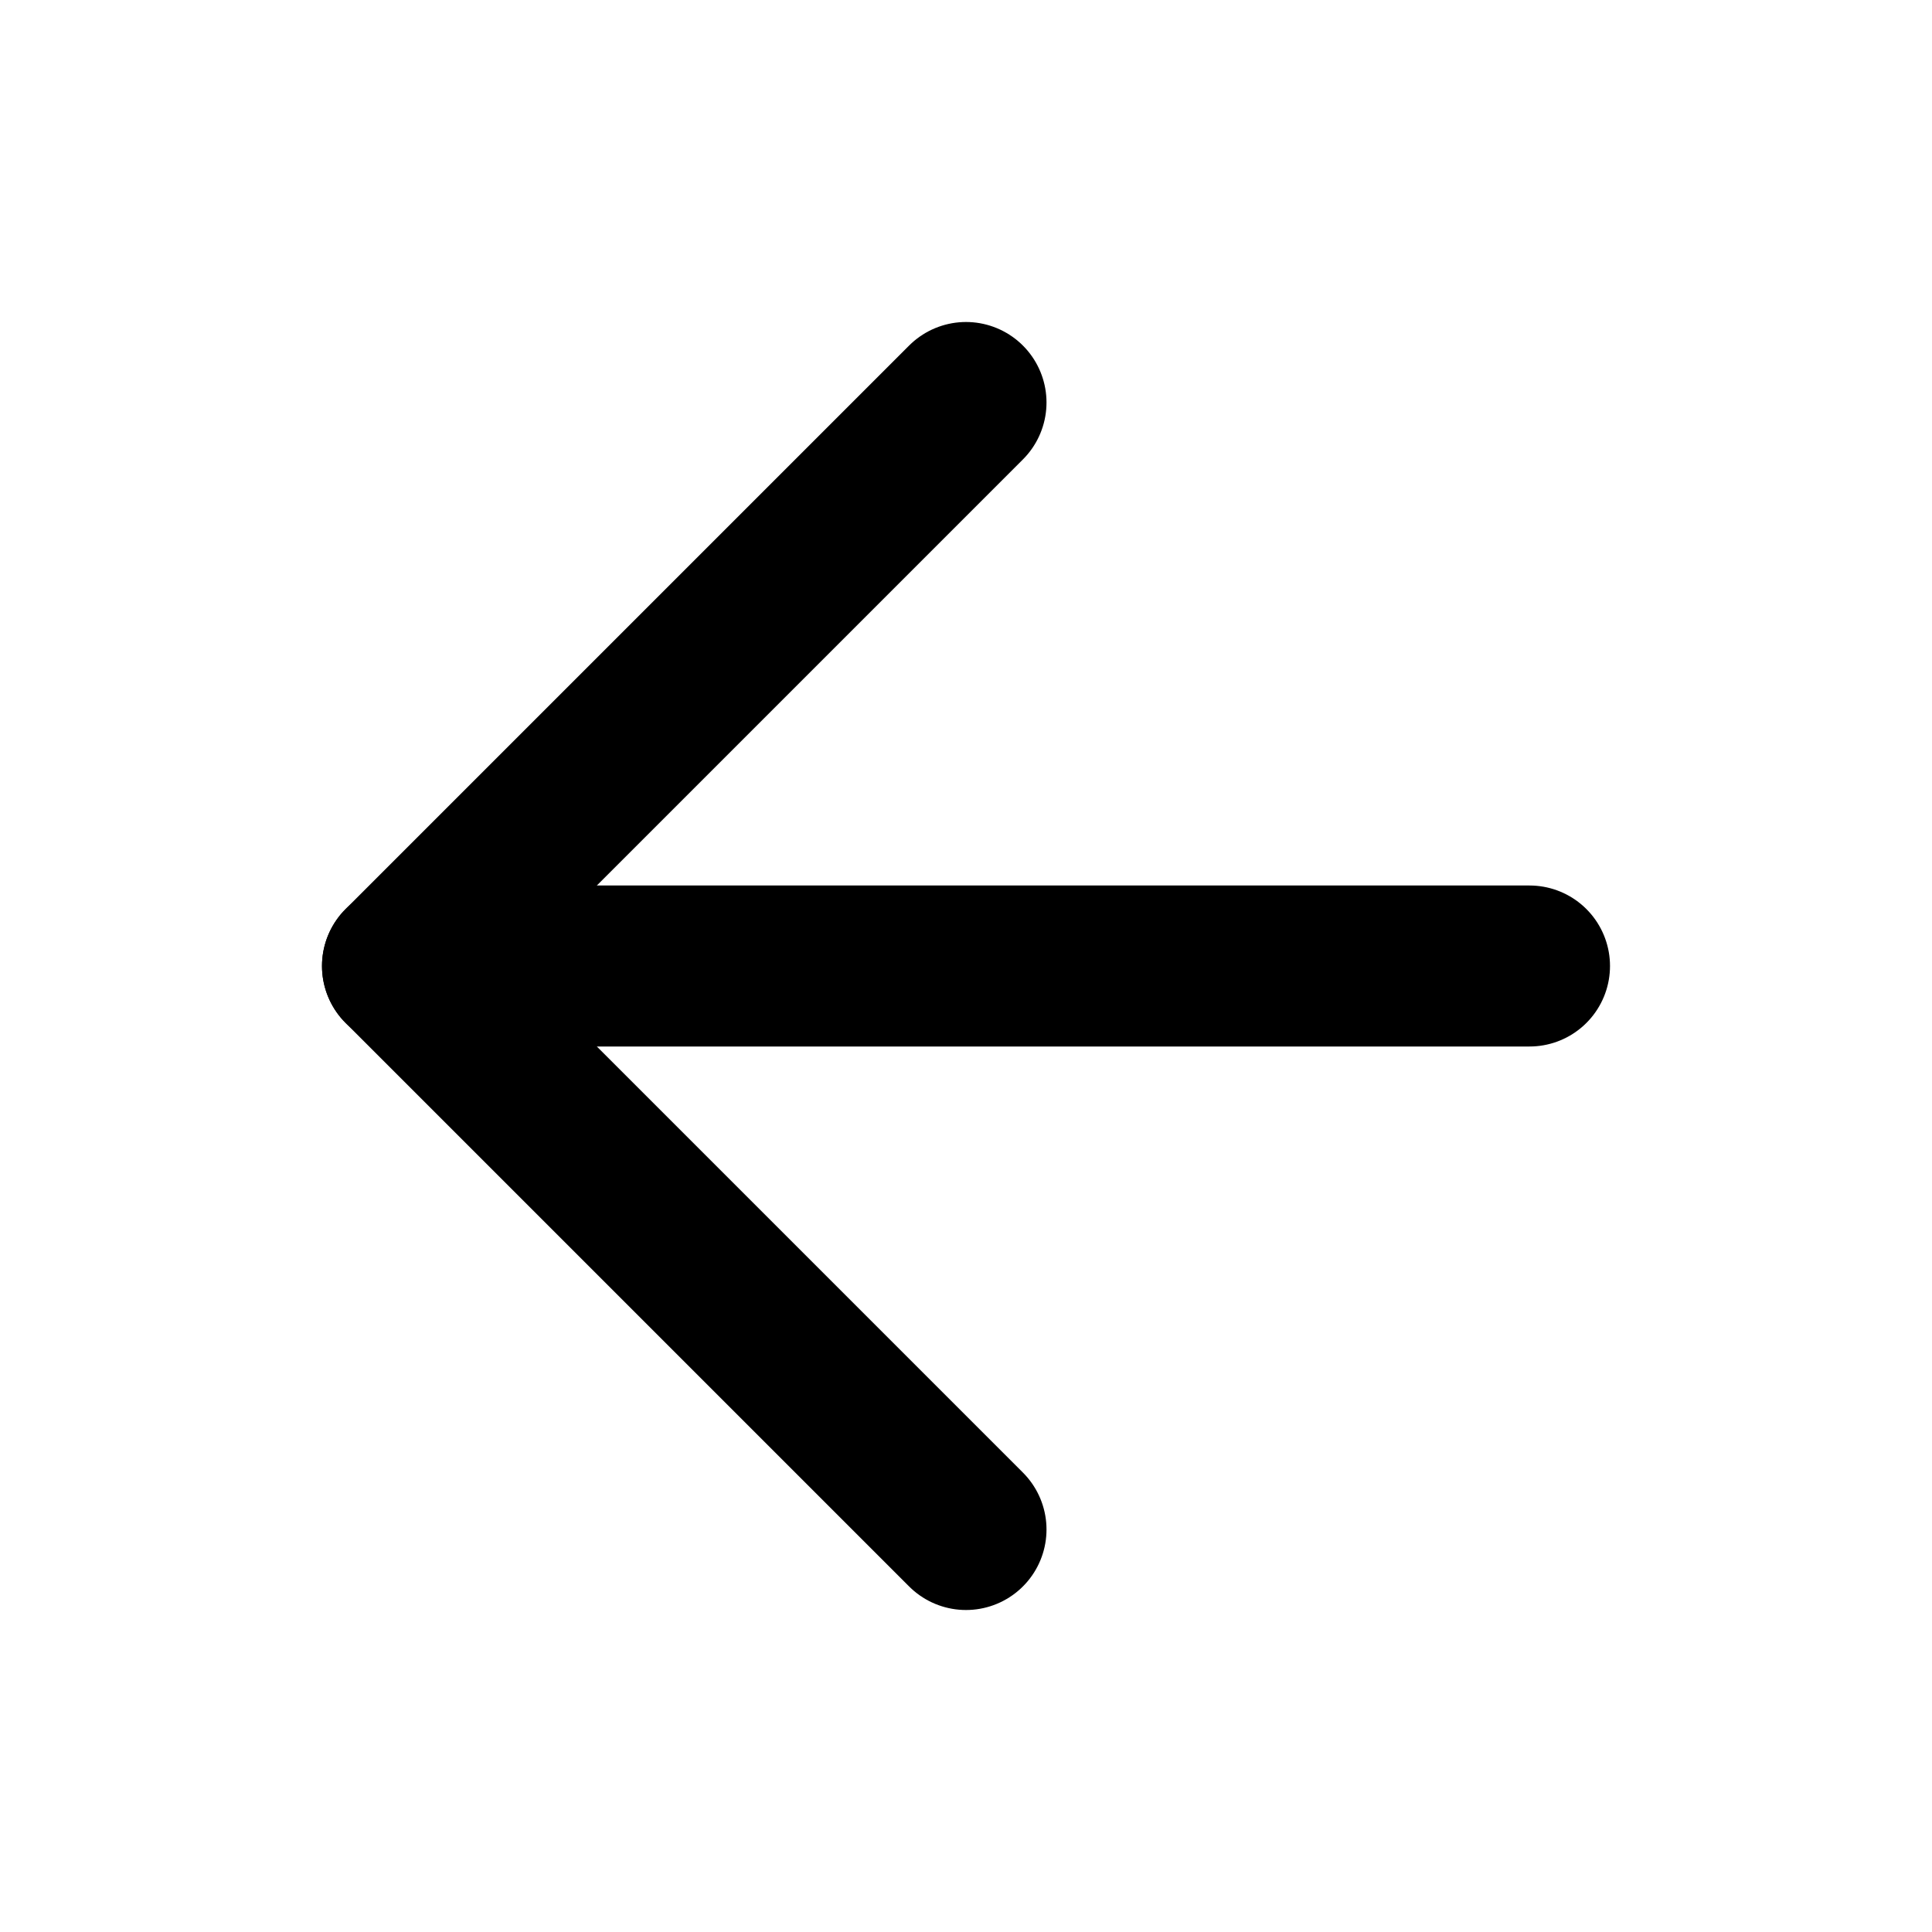
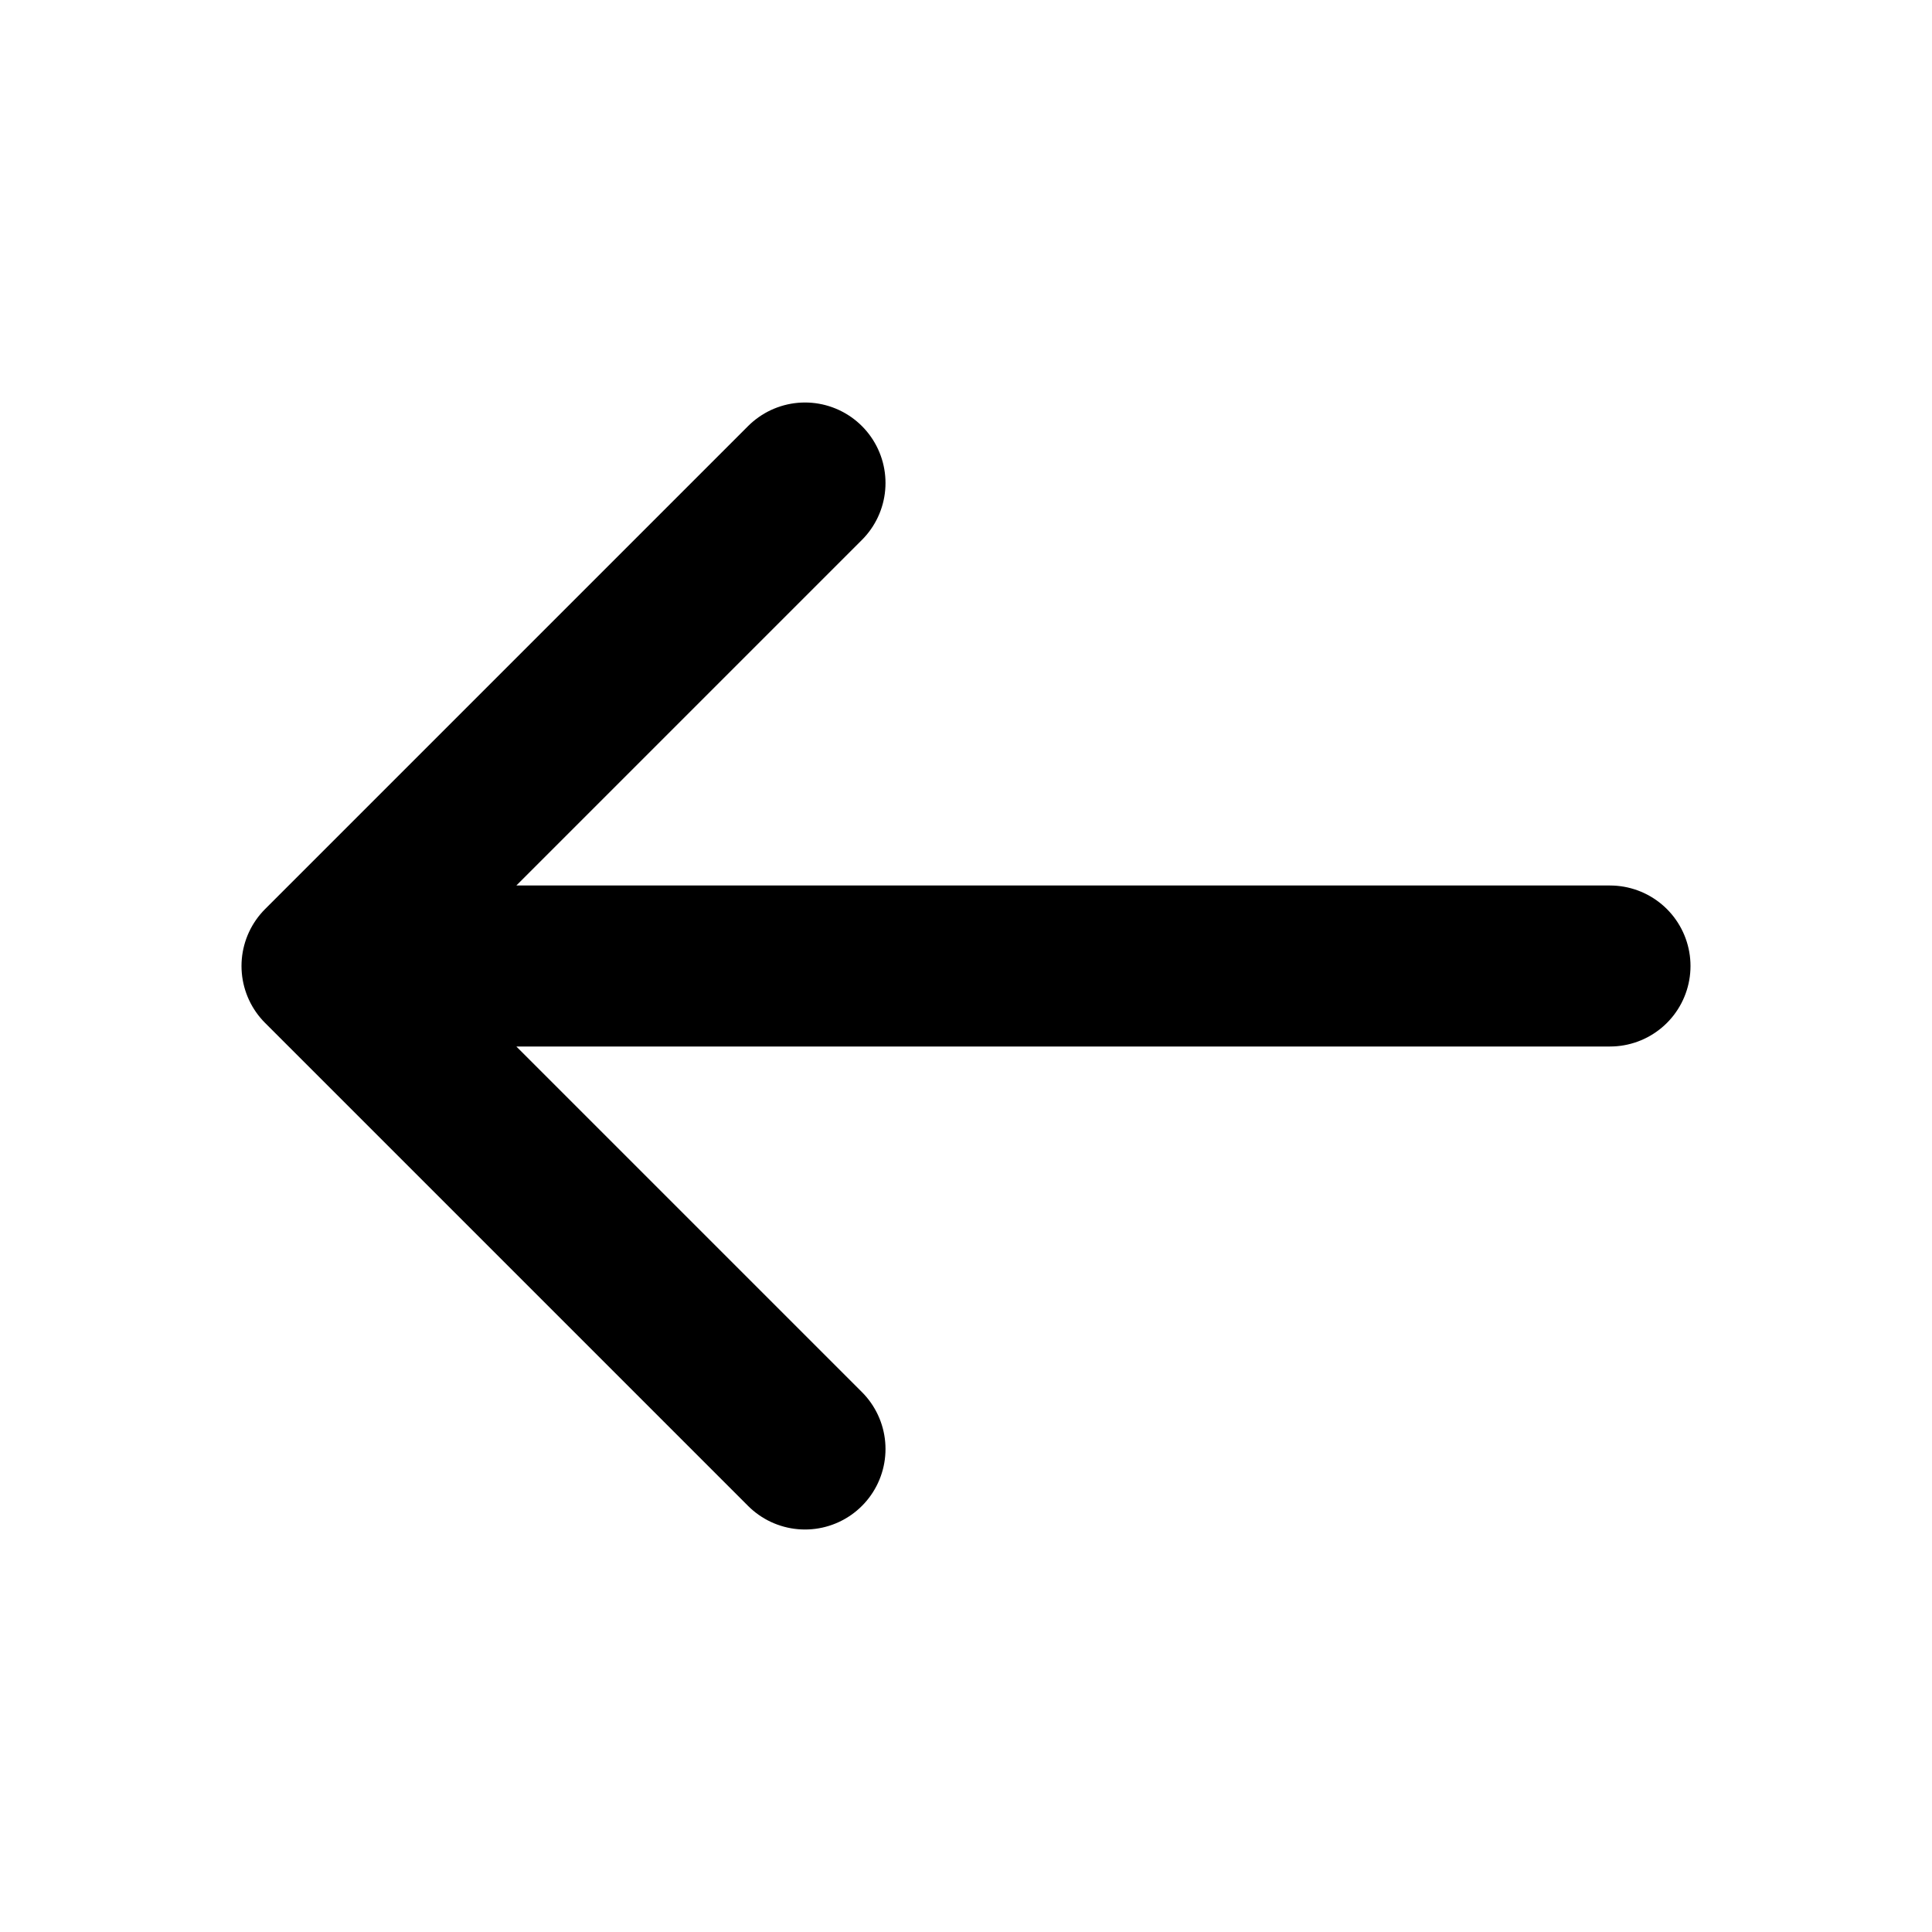
<svg xmlns="http://www.w3.org/2000/svg" viewBox="0 0 24 24" fill="none" stroke="currentColor" stroke-width="2" stroke-linecap="round" stroke-linejoin="round">
-   <line x1="19" y1="12" x2="5" y2="12" />
-   <polyline points="12 19 5 12 12 5" />
+   <path d="M20 12H4M10 6l-6 6 6 6" fill="none" />
</svg>
